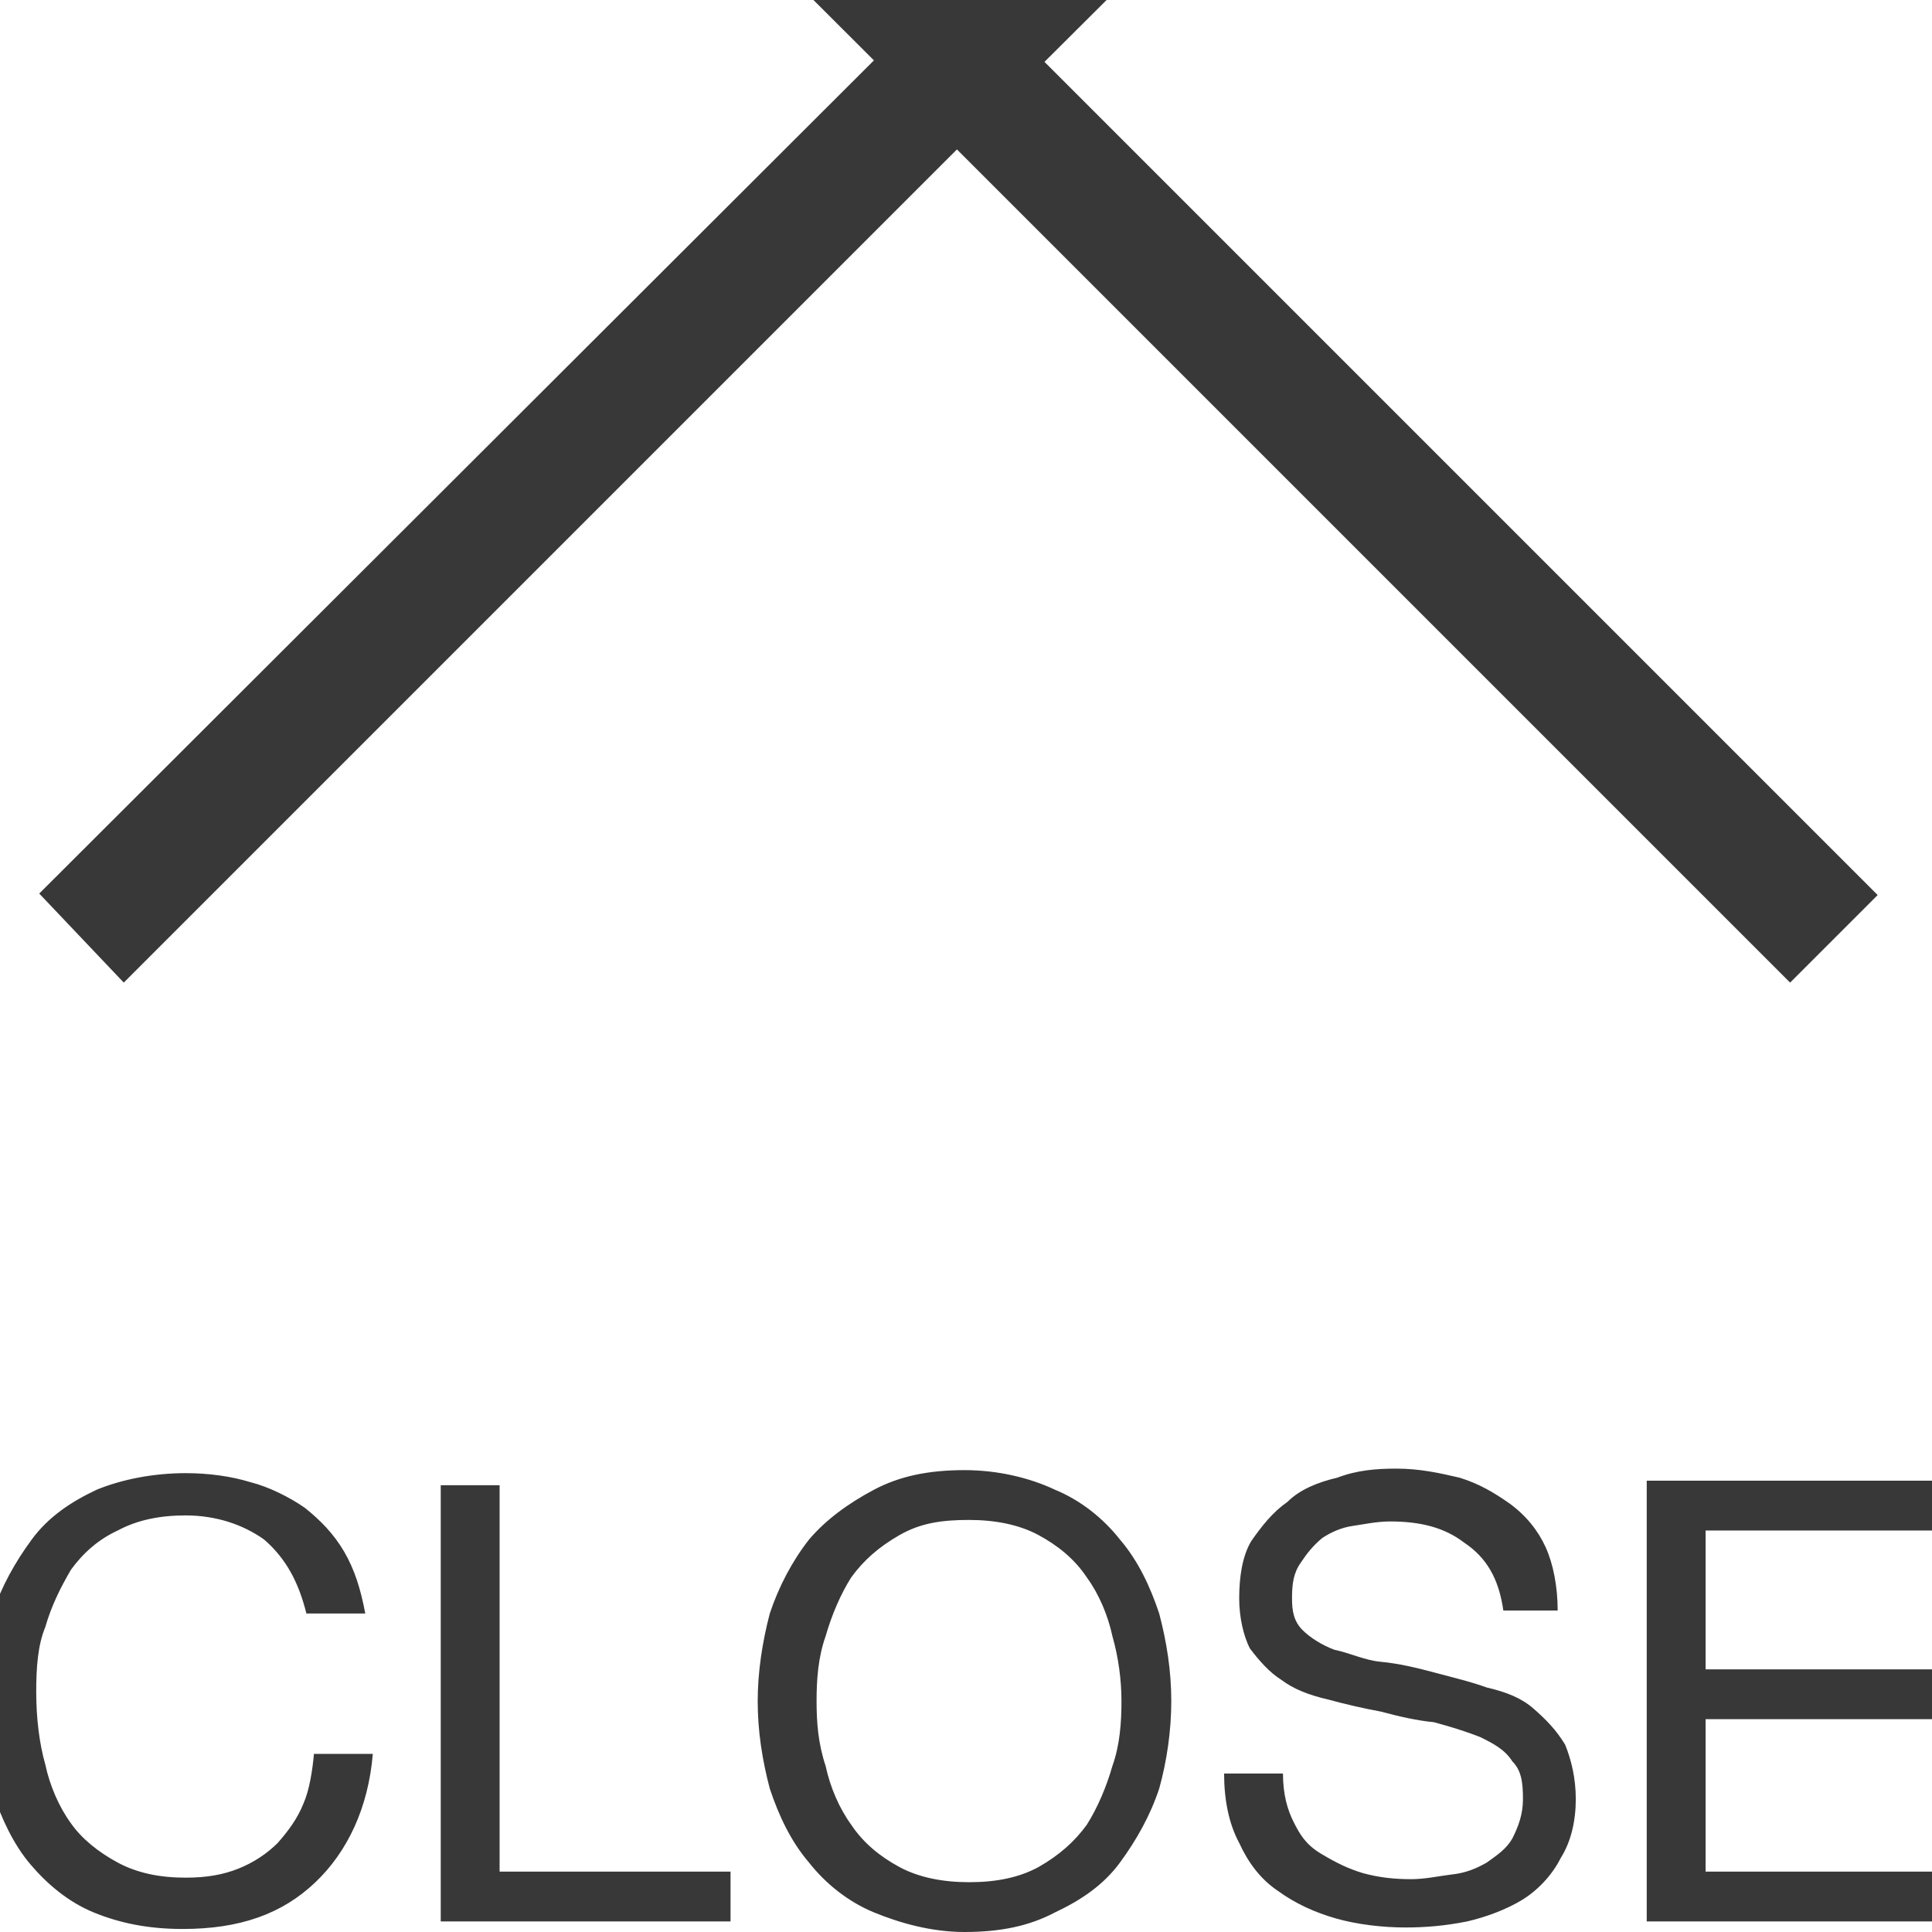
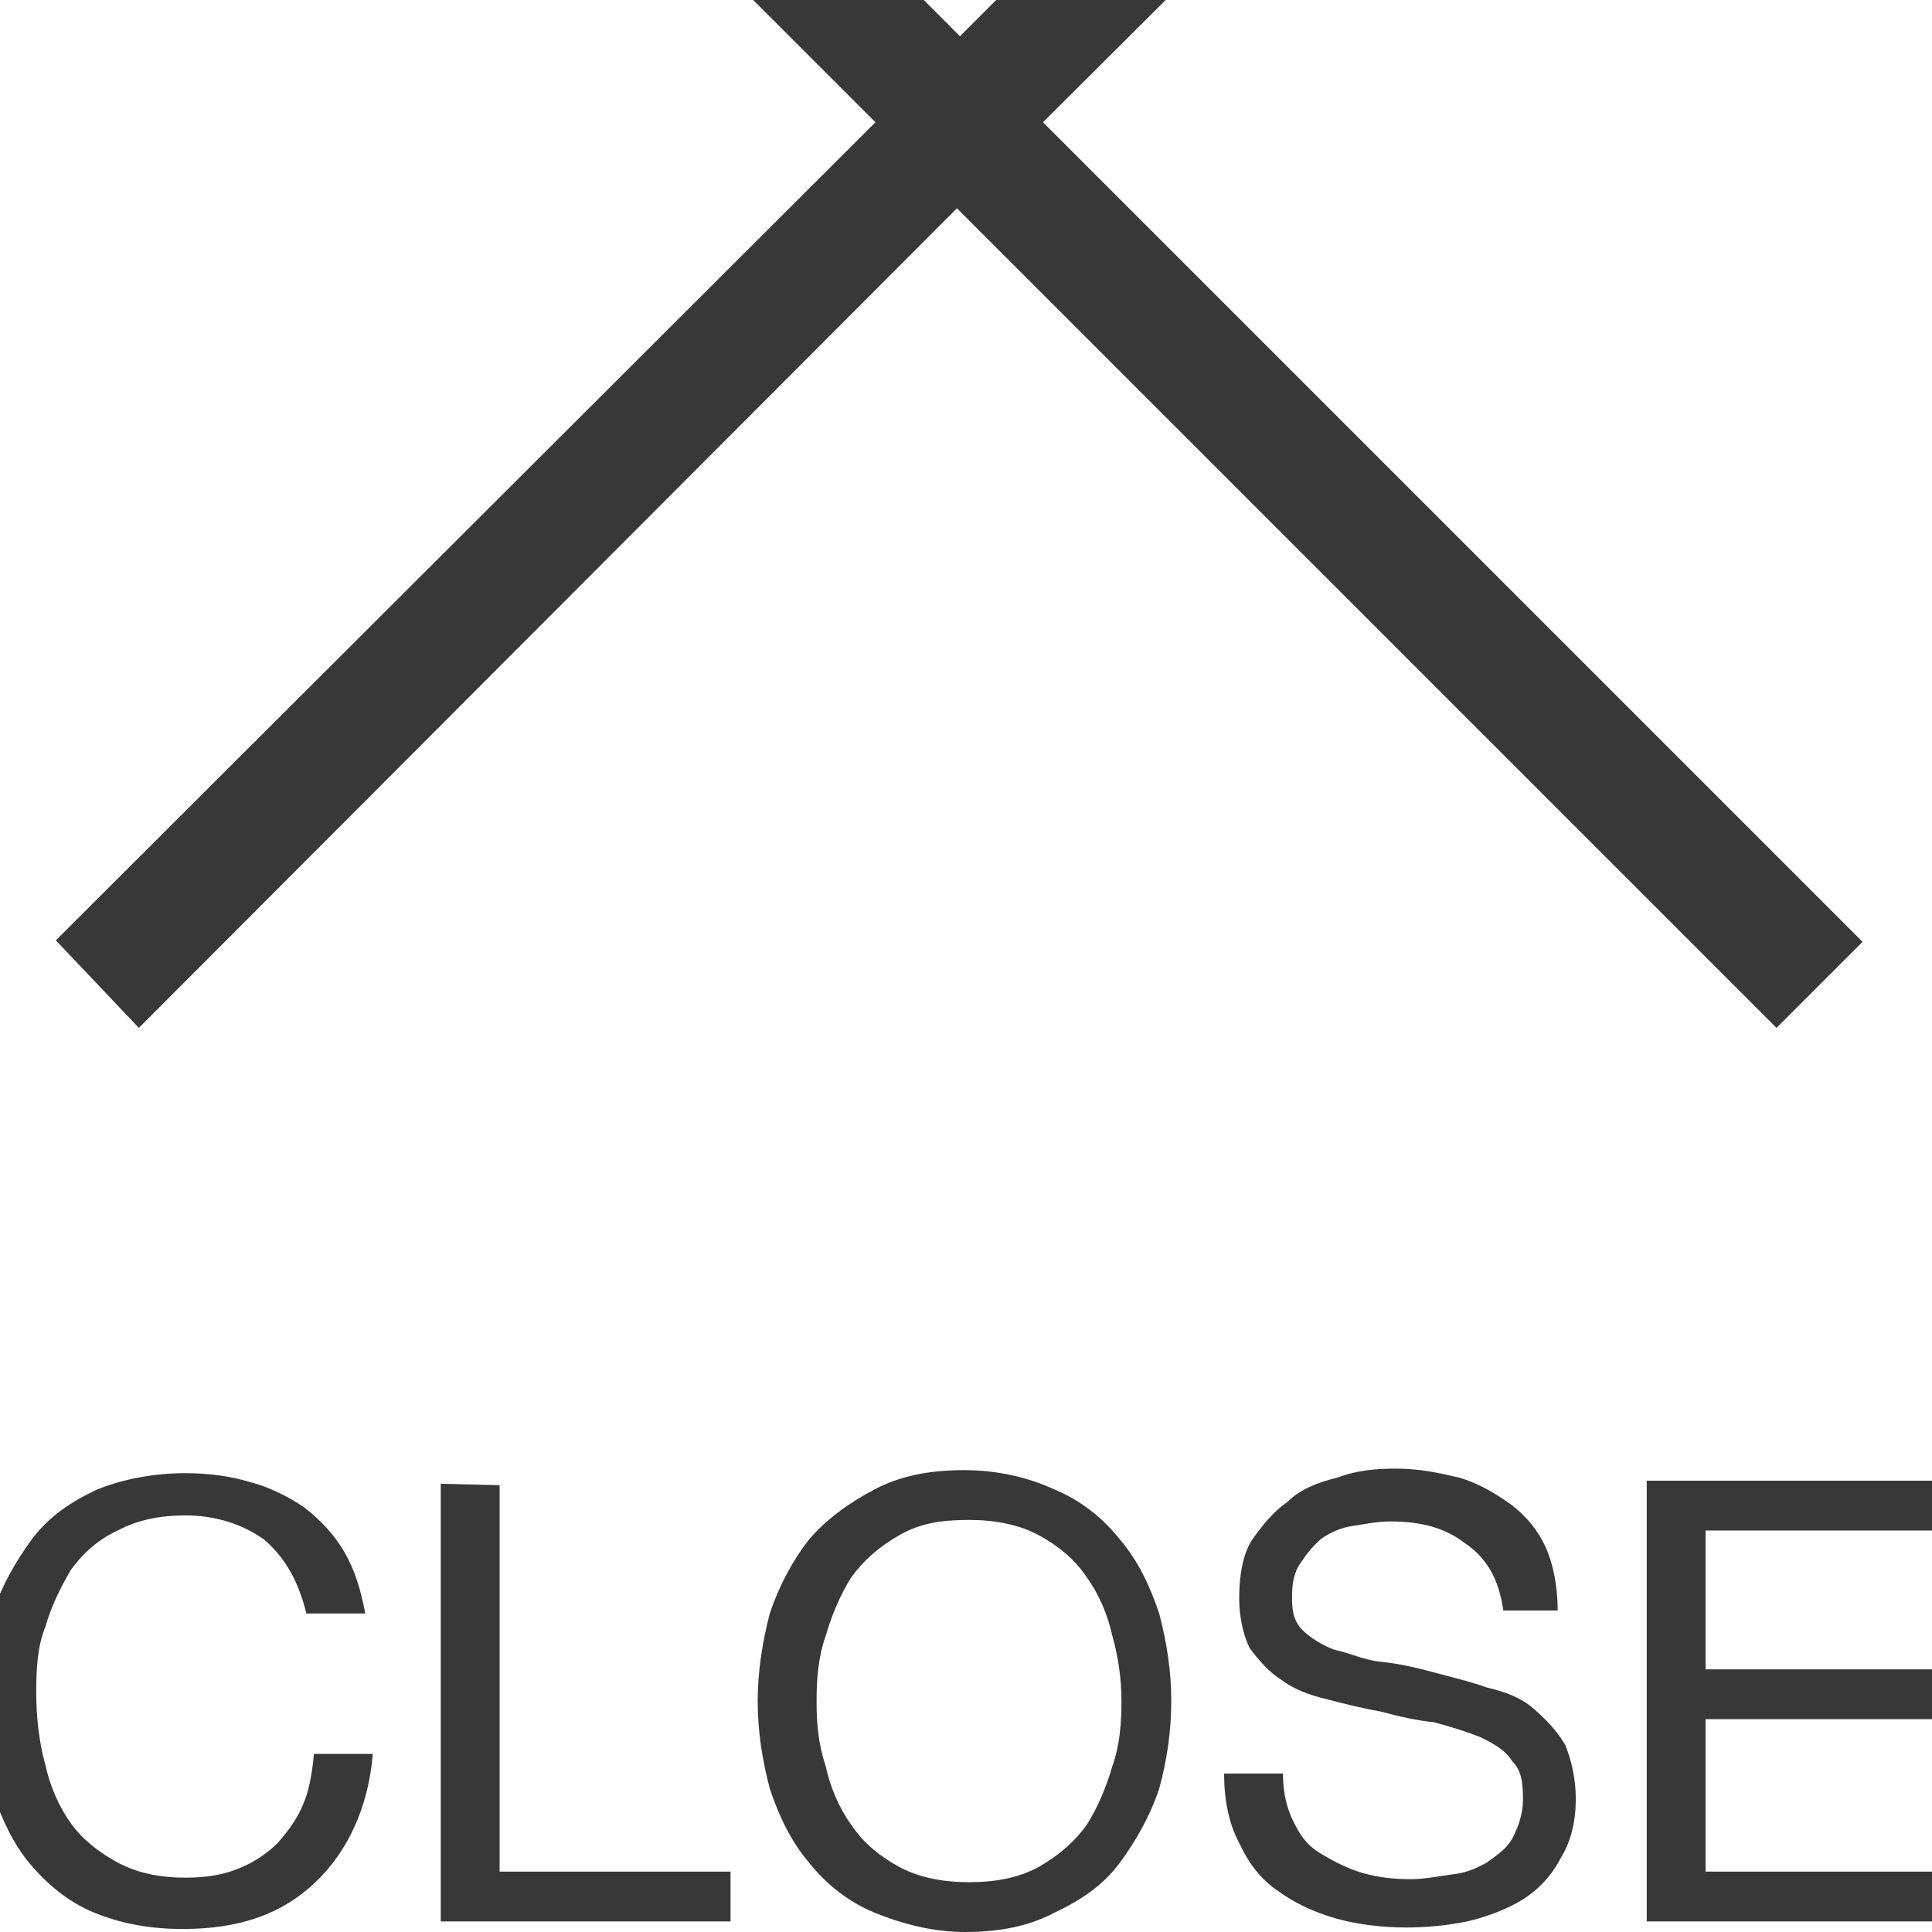
<svg xmlns="http://www.w3.org/2000/svg" version="1.1" id="Layer_1" x="0px" y="0px" width="128px" height="128px" viewBox="0 0 128 128" style="enable-background:new 0 0 128 128;" xml:space="preserve">
  <style type="text/css">
	.st0{fill:#383838;}
</style>
  <g id="Iconography-Board">
    <g id="Close-_x28_Menu_x29_" transform="translate(-899, -1405)">
      <g transform="translate(899, 1405)">
-         <path class="st0" d="M69.2,4.1l55.2,55.2l-5.8,5.8L63.4,9.9L8.2,65.1l-5.6-5.9L57.9,4L2.6-51.2     L8.4-57L63.6-1.7L118.9-57l5.8,5.8L69.2,4.1z M20.3,106.9h3.9c-0.3-1.6-0.7-2.9-1.4-4.1c-0.7-1.2-1.6-2.1-2.6-2.9     c-1-0.7-2.4-1.4-3.6-1.7c-1.3-0.4-2.8-0.6-4.3-0.6c-2.1,0-4.2,0.4-5.9,1.1c-1.7,0.8-3.2,1.8-4.3,3.3s-2,3.1-2.6,4.9     c-0.6,1.8-0.8,3.9-0.8,5.9c0,2.1,0.3,4.1,0.8,5.9c0.6,1.8,1.4,3.5,2.5,4.8c1.1,1.3,2.5,2.5,4.2,3.2c1.7,0.7,3.6,1.1,5.9,1.1     c3.8,0,6.6-1,8.8-3.1c2.1-2,3.5-4.9,3.8-8.5h-3.9c-0.1,1.1-0.3,2.4-0.7,3.3c-0.4,1-1,1.8-1.7,2.6c-0.7,0.7-1.6,1.3-2.6,1.7     c-1,0.4-2.1,0.6-3.5,0.6c-1.7,0-3.2-0.3-4.5-1s-2.4-1.6-3.1-2.6c-0.8-1.1-1.4-2.5-1.7-3.9c-0.4-1.4-0.6-3.1-0.6-4.8     c0-1.6,0.1-3.1,0.6-4.3c0.4-1.4,1-2.6,1.7-3.8c0.8-1.1,1.8-2,3.1-2.6c1.3-0.7,2.8-1,4.5-1c2,0,3.8,0.6,5.2,1.6     C19,103.3,19.8,104.9,20.3,106.9L20.3,106.9z M29.2,98.3v29h19.2V124H33.1V98.4h-3.9V98.3z M54.1,112.7c0-1.4,0.1-2.9,0.6-4.3     c0.4-1.4,1-2.8,1.7-3.9c0.8-1.1,1.8-2,3.2-2.8s2.8-1,4.6-1c1.7,0,3.3,0.3,4.6,1s2.4,1.6,3.2,2.8c0.8,1.1,1.4,2.5,1.7,3.9     c0.4,1.4,0.6,2.9,0.6,4.3c0,1.4-0.1,2.9-0.6,4.3c-0.4,1.4-1,2.8-1.7,3.9c-0.8,1.1-1.8,2-3.2,2.8c-1.3,0.7-2.8,1-4.6,1     c-1.7,0-3.3-0.3-4.6-1c-1.3-0.7-2.4-1.6-3.2-2.8c-0.8-1.1-1.4-2.5-1.7-3.9C54.2,115.5,54.1,114.1,54.1,112.7L54.1,112.7z      M50.2,112.7c0,2,0.3,3.9,0.8,5.8c0.6,1.8,1.4,3.5,2.6,4.9c1.1,1.4,2.6,2.6,4.3,3.3c1.7,0.7,3.8,1.3,6,1.3c2.4,0,4.3-0.4,6-1.3     c1.7-0.8,3.2-1.8,4.3-3.3s2-3.1,2.6-4.9c0.5-1.8,0.8-3.8,0.8-5.8c0-2-0.3-3.9-0.8-5.8c-0.6-1.8-1.4-3.5-2.6-4.9     c-1.1-1.4-2.6-2.6-4.3-3.3c-1.7-0.8-3.8-1.3-6-1.3c-2.4,0-4.3,0.4-6,1.3c-1.7,0.9-3.2,2-4.3,3.3c-1.1,1.4-2,3.1-2.6,4.9     C50.5,108.8,50.2,110.8,50.2,112.7L50.2,112.7z M99.6,106.7h3.6c0-1.6-0.3-3.1-0.8-4.2s-1.3-2.1-2.4-2.9c-1-0.7-2-1.3-3.3-1.7     c-1.3-0.3-2.6-0.6-4.2-0.6c-1.3,0-2.6,0.1-3.9,0.6c-1.3,0.3-2.5,0.8-3.3,1.6c-1,0.7-1.7,1.6-2.4,2.6c-0.6,1-0.8,2.4-0.8,3.8     c0,1.3,0.3,2.5,0.7,3.3c0.6,0.8,1.3,1.6,2.1,2.1c0.8,0.6,1.8,1,3.1,1.3c1.1,0.3,2.4,0.6,3.5,0.8c1.1,0.3,2.4,0.6,3.5,0.7     c1.1,0.3,2.1,0.6,3.1,1c0.8,0.4,1.6,0.8,2.1,1.6c0.6,0.6,0.7,1.4,0.7,2.5c0,1-0.3,1.8-0.7,2.6c-0.4,0.7-1,1.1-1.7,1.6     c-0.7,0.4-1.4,0.7-2.4,0.8c-0.8,0.1-1.7,0.3-2.6,0.3c-1.1,0-2.1-0.1-3.2-0.4c-1-0.3-1.8-0.7-2.8-1.3s-1.4-1.3-1.8-2.1     c-0.4-0.8-0.7-1.8-0.7-3.2h-3.9c0,1.7,0.3,3.3,1,4.6c0.6,1.3,1.4,2.4,2.6,3.2c1.1,0.8,2.4,1.4,3.8,1.8c1.4,0.4,3.1,0.6,4.6,0.6     c1.3,0,2.6-0.1,4.1-0.4c1.3-0.3,2.6-0.8,3.6-1.4c1-0.6,2-1.6,2.6-2.8c0.7-1.1,1-2.5,1-3.9c0-1.4-0.3-2.6-0.7-3.6     c-0.6-1-1.3-1.7-2.1-2.4s-1.8-1.1-3.1-1.4c-1.1-0.4-2.4-0.7-3.5-1s-2.4-0.6-3.5-0.7c-1.1-0.1-2.1-0.6-3.1-0.8     c-0.8-0.3-1.6-0.8-2.1-1.3c-0.6-0.6-0.7-1.3-0.7-2.1c0-1,0.1-1.7,0.6-2.4c0.4-0.6,0.8-1.1,1.4-1.6c0.6-0.4,1.3-0.7,2-0.8     c0.7-0.1,1.6-0.3,2.5-0.3c2,0,3.6,0.4,4.9,1.4C98.5,103.2,99.3,104.6,99.6,106.7L99.6,106.7z M109.1,98.3v29h20.2V124H113v-10.1     h15v-3.3h-15v-9.2h16.1v-3.3h-20C109.1,98.2,109.1,98.3,109.1,98.3z" />
+         <path class="st0" d="M69.1,8.1l54.3,54.3l-5.7,5.7L63.4,13.8L9.2,68.1l-5.5-5.8L58,8.1L3.7-46.2     l5.7-5.7L63.6,2.4l54.3-54.3l5.7,5.7L69.1,8.1z M20.3,106.9h3.9c-0.3-1.6-0.7-2.9-1.4-4.1c-0.7-1.2-1.6-2.1-2.6-2.9     c-1-0.7-2.4-1.4-3.6-1.7c-1.3-0.4-2.8-0.6-4.3-0.6c-2.1,0-4.2,0.4-5.9,1.1c-1.7,0.8-3.2,1.8-4.3,3.3s-2,3.1-2.6,4.9     s-0.8,3.9-0.8,5.9c0,2.1,0.3,4.1,0.8,5.9c0.6,1.8,1.4,3.5,2.5,4.8s2.5,2.5,4.2,3.2s3.6,1.1,5.9,1.1c3.8,0,6.6-1,8.8-3.1     c2.1-2,3.5-4.9,3.8-8.5h-3.9c-0.1,1.1-0.3,2.4-0.7,3.3c-0.4,1-1,1.8-1.7,2.6c-0.7,0.7-1.6,1.3-2.6,1.7c-1,0.4-2.1,0.6-3.5,0.6     c-1.7,0-3.2-0.3-4.5-1s-2.4-1.6-3.1-2.6c-0.8-1.1-1.4-2.5-1.7-3.9c-0.4-1.4-0.6-3.1-0.6-4.8c0-1.6,0.1-3.1,0.6-4.3     c0.4-1.4,1-2.6,1.7-3.8c0.8-1.1,1.8-2,3.1-2.6c1.3-0.7,2.8-1,4.5-1c2,0,3.8,0.6,5.2,1.6C19,103.3,19.8,104.9,20.3,106.9     L20.3,106.9z M29.2,98.3v29h19.2V124H33.1V98.4L29.2,98.3C29.2,98.4,29.2,98.3,29.2,98.3z M54.1,112.7c0-1.4,0.1-2.9,0.6-4.3     c0.4-1.4,1-2.8,1.7-3.9c0.8-1.1,1.8-2,3.2-2.8s2.8-1,4.6-1c1.7,0,3.3,0.3,4.6,1s2.4,1.6,3.2,2.8c0.8,1.1,1.4,2.5,1.7,3.9     c0.4,1.4,0.6,2.9,0.6,4.3s-0.1,2.9-0.6,4.3c-0.4,1.4-1,2.8-1.7,3.9c-0.8,1.1-1.8,2-3.2,2.8c-1.3,0.7-2.8,1-4.6,1     c-1.7,0-3.3-0.3-4.6-1s-2.4-1.6-3.2-2.8c-0.8-1.1-1.4-2.5-1.7-3.9C54.2,115.5,54.1,114.1,54.1,112.7L54.1,112.7z M50.2,112.7     c0,2,0.3,3.9,0.8,5.8c0.6,1.8,1.4,3.5,2.6,4.9c1.1,1.4,2.6,2.6,4.3,3.3c1.7,0.7,3.8,1.3,6,1.3c2.4,0,4.3-0.4,6-1.3     c1.7-0.8,3.2-1.8,4.3-3.3s2-3.1,2.6-4.9c0.5-1.8,0.8-3.8,0.8-5.8s-0.3-3.9-0.8-5.8c-0.6-1.8-1.4-3.5-2.6-4.9     c-1.1-1.4-2.6-2.6-4.3-3.3c-1.7-0.8-3.8-1.3-6-1.3c-2.4,0-4.3,0.4-6,1.3s-3.2,2-4.3,3.3c-1.1,1.4-2,3.1-2.6,4.9     C50.5,108.8,50.2,110.8,50.2,112.7L50.2,112.7z M99.6,106.7h3.6c0-1.6-0.3-3.1-0.8-4.2s-1.3-2.1-2.4-2.9c-1-0.7-2-1.3-3.3-1.7     c-1.3-0.3-2.6-0.6-4.2-0.6c-1.3,0-2.6,0.1-3.9,0.6c-1.3,0.3-2.5,0.8-3.3,1.6c-1,0.7-1.7,1.6-2.4,2.6c-0.6,1-0.8,2.4-0.8,3.8     c0,1.3,0.3,2.5,0.7,3.3c0.6,0.8,1.3,1.6,2.1,2.1c0.8,0.6,1.8,1,3.1,1.3c1.1,0.3,2.4,0.6,3.5,0.8c1.1,0.3,2.4,0.6,3.5,0.7     c1.1,0.3,2.1,0.6,3.1,1c0.8,0.4,1.6,0.8,2.1,1.6c0.6,0.6,0.7,1.4,0.7,2.5c0,1-0.3,1.8-0.7,2.6c-0.4,0.7-1,1.1-1.7,1.6     c-0.7,0.4-1.4,0.7-2.4,0.8c-0.8,0.1-1.7,0.3-2.6,0.3c-1.1,0-2.1-0.1-3.2-0.4c-1-0.3-1.8-0.7-2.8-1.3s-1.4-1.3-1.8-2.1     c-0.4-0.8-0.7-1.8-0.7-3.2h-3.9c0,1.7,0.3,3.3,1,4.6c0.6,1.3,1.4,2.4,2.6,3.2c1.1,0.8,2.4,1.4,3.8,1.8s3.1,0.6,4.6,0.6     c1.3,0,2.6-0.1,4.1-0.4c1.3-0.3,2.6-0.8,3.6-1.4s2-1.6,2.6-2.8c0.7-1.1,1-2.5,1-3.9s-0.3-2.6-0.7-3.6c-0.6-1-1.3-1.7-2.1-2.4     s-1.8-1.1-3.1-1.4c-1.1-0.4-2.4-0.7-3.5-1s-2.4-0.6-3.5-0.7s-2.1-0.6-3.1-0.8c-0.8-0.3-1.6-0.8-2.1-1.3c-0.6-0.6-0.7-1.3-0.7-2.1     c0-1,0.1-1.7,0.6-2.4c0.4-0.6,0.8-1.1,1.4-1.6c0.6-0.4,1.3-0.7,2-0.8c0.7-0.1,1.6-0.3,2.5-0.3c2,0,3.6,0.4,4.9,1.4     C98.5,103.2,99.3,104.6,99.6,106.7L99.6,106.7z M109.1,98.3v29h20.2V124H113v-10.1h15v-3.3h-15v-9.2h16.1v-3.3h-20     C109.1,98.2,109.1,98.3,109.1,98.3z" />
      </g>
    </g>
  </g>
</svg>
